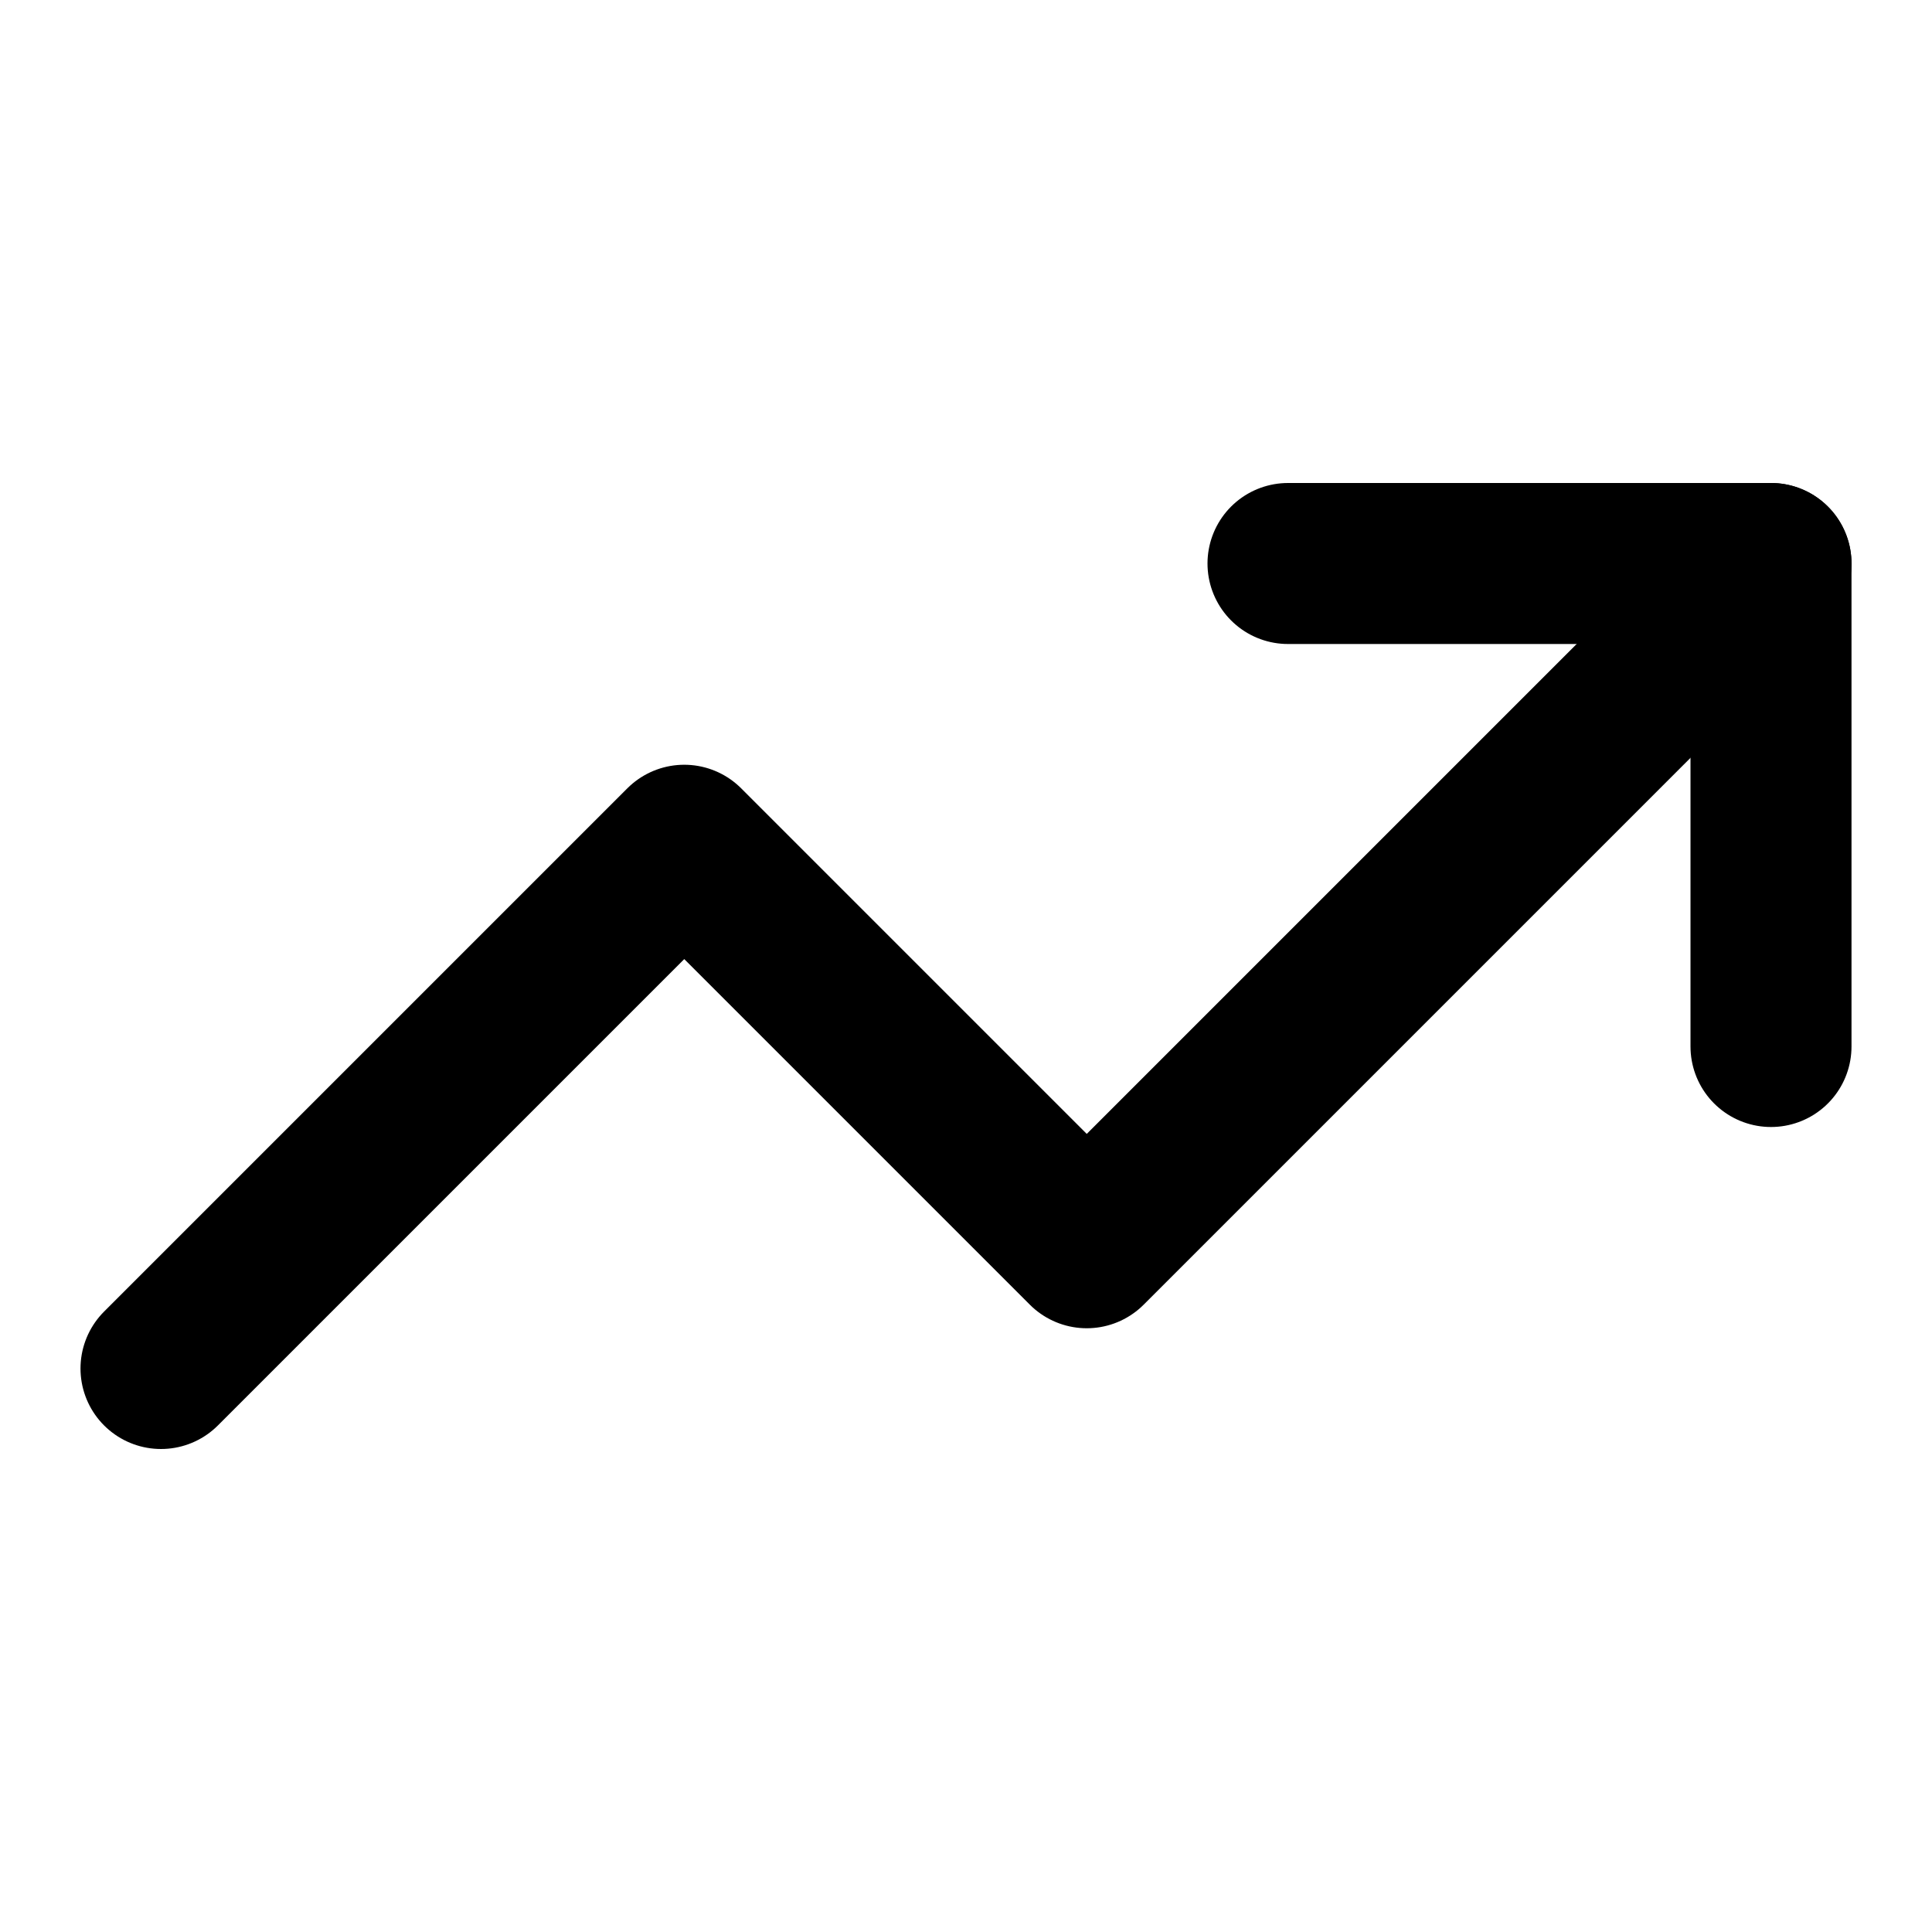
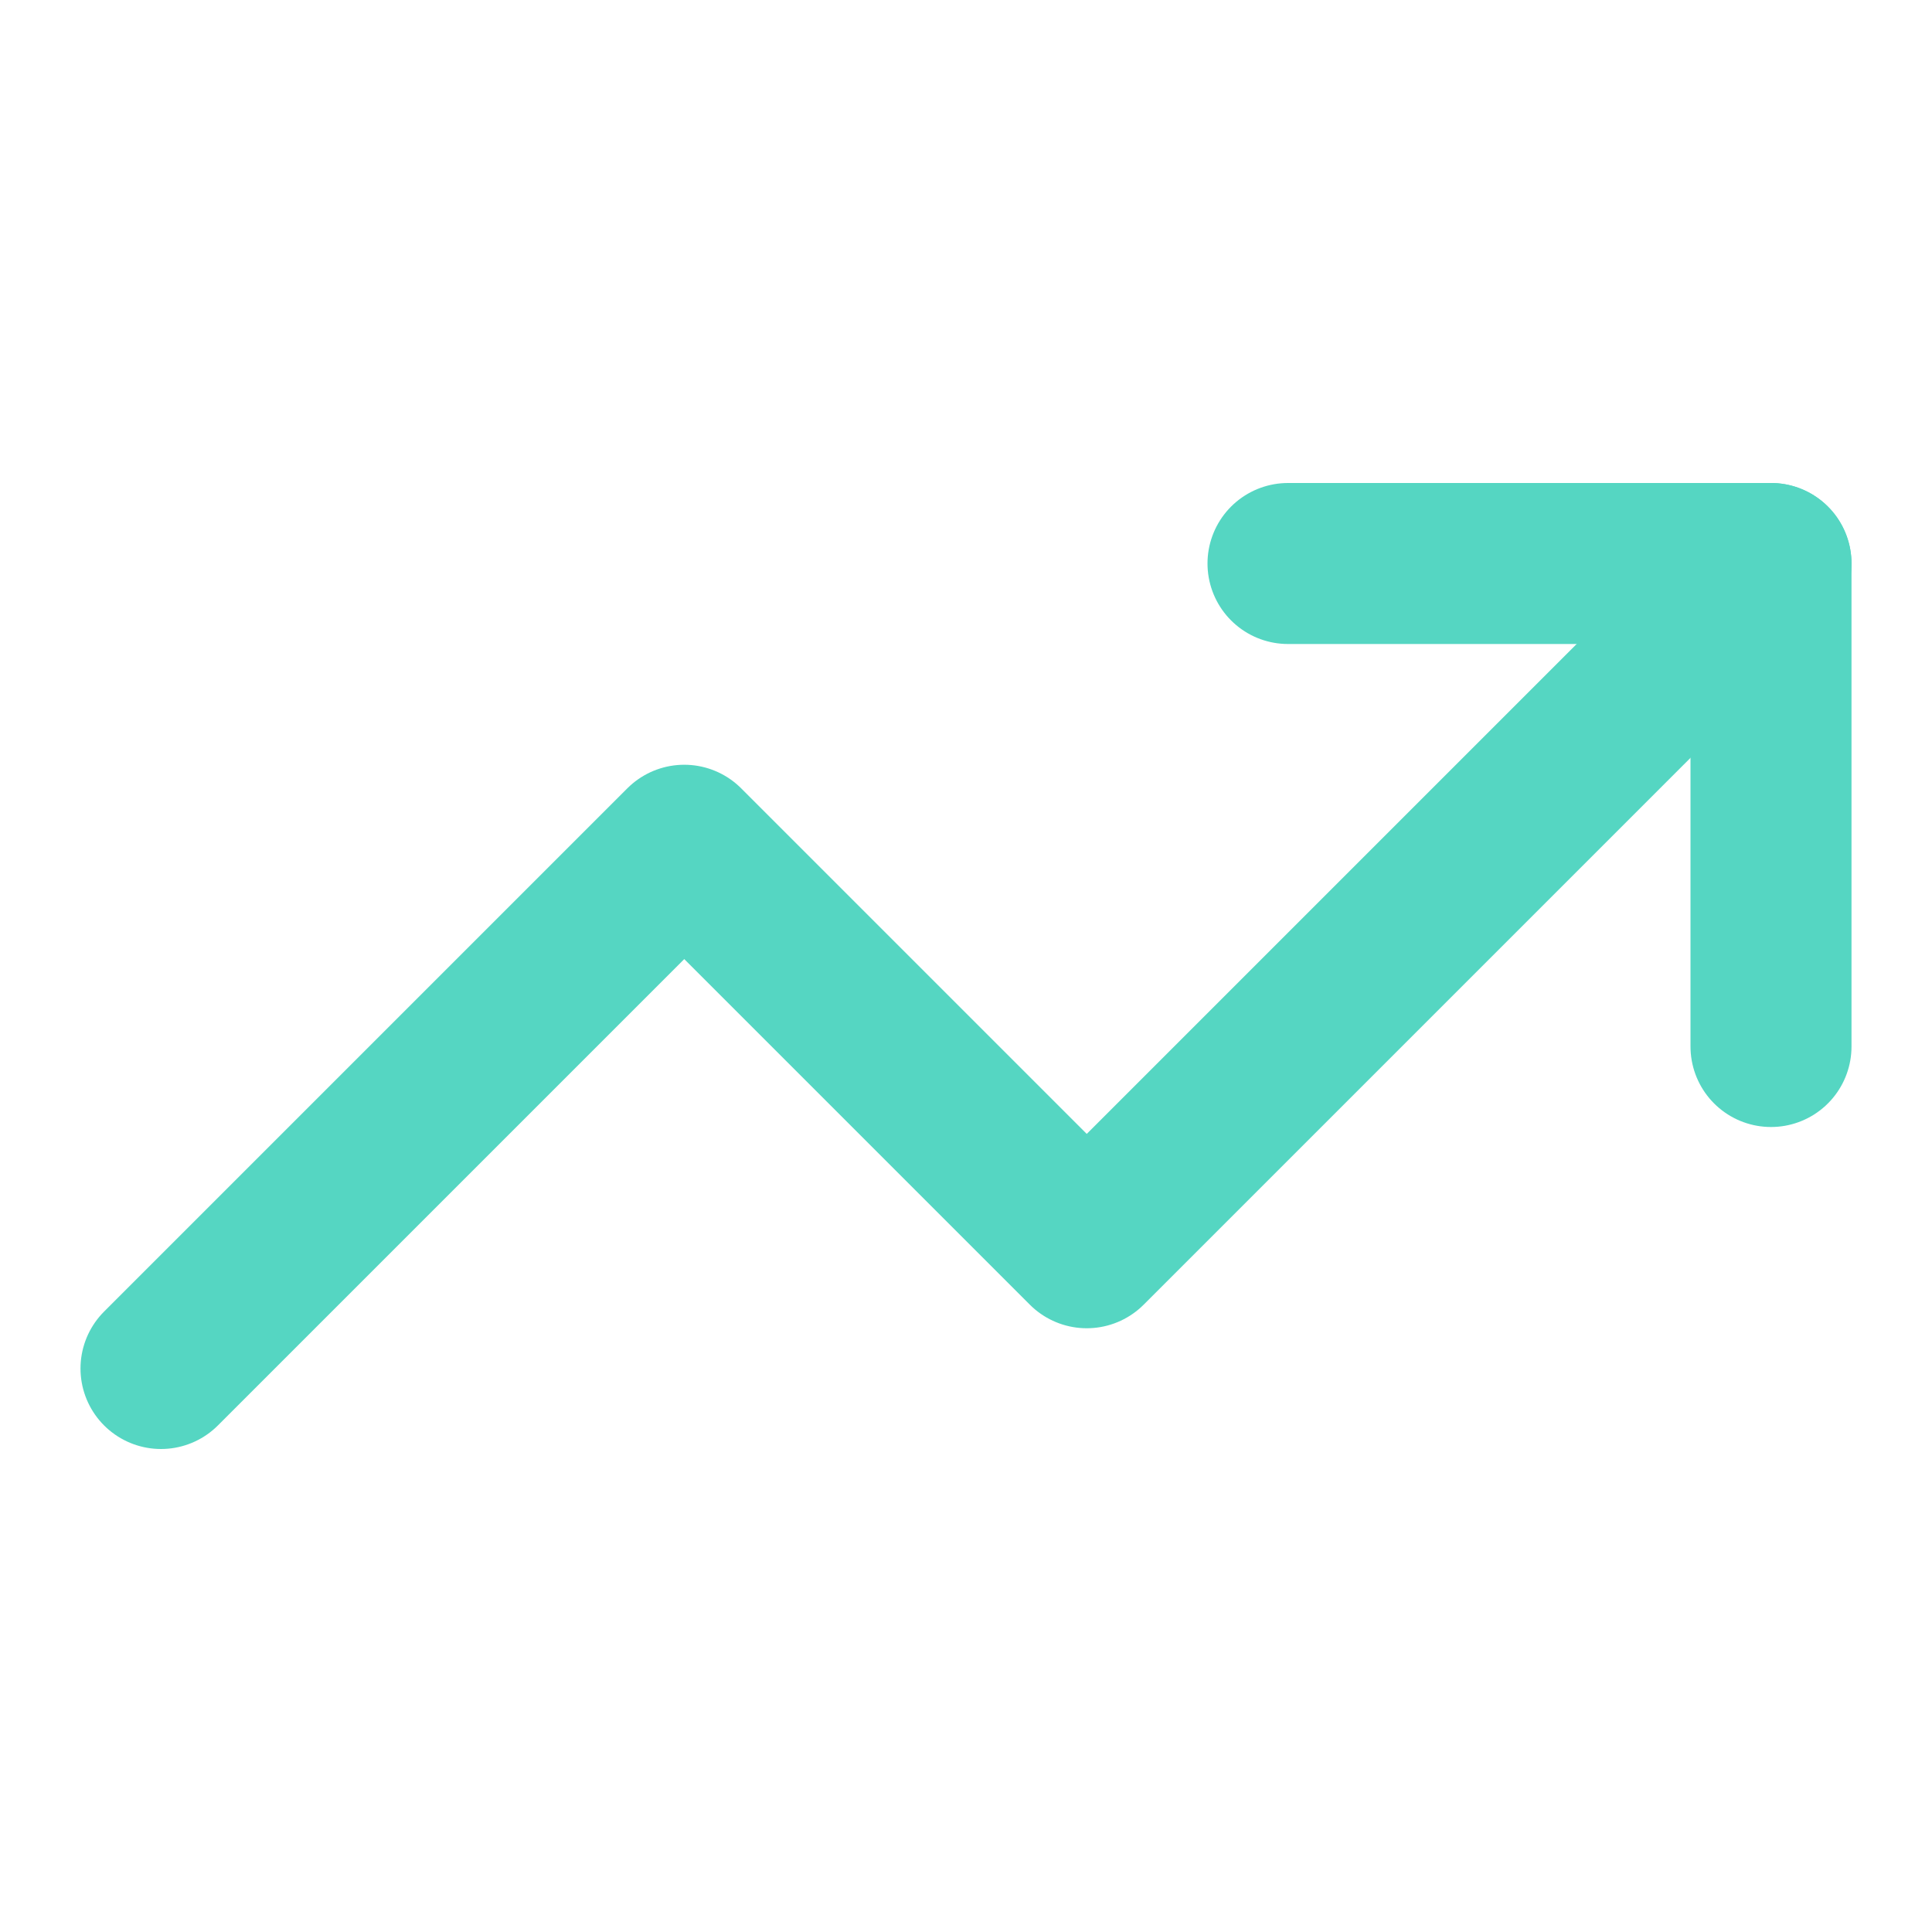
- <svg xmlns="http://www.w3.org/2000/svg" width="24" height="24" viewBox="0 0 24 24" fill="none" stroke="currentColor" stroke-width="2" stroke-linecap="round" stroke-linejoin="round" class="lucide lucide-trending-up w-8 h-8 text-teal-500">
+ <svg xmlns="http://www.w3.org/2000/svg" width="24" height="24" viewBox="0 0 24 24" fill="none" stroke="#55d6c2" stroke-width="2" stroke-linecap="round" stroke-linejoin="round" class="lucide lucide-trending-up w-8 h-8 text-teal-500">
  <path d="m22 7-8.5 8.5-5-5L2 17" />
  <path d="M16 7h6v6" />
</svg>
